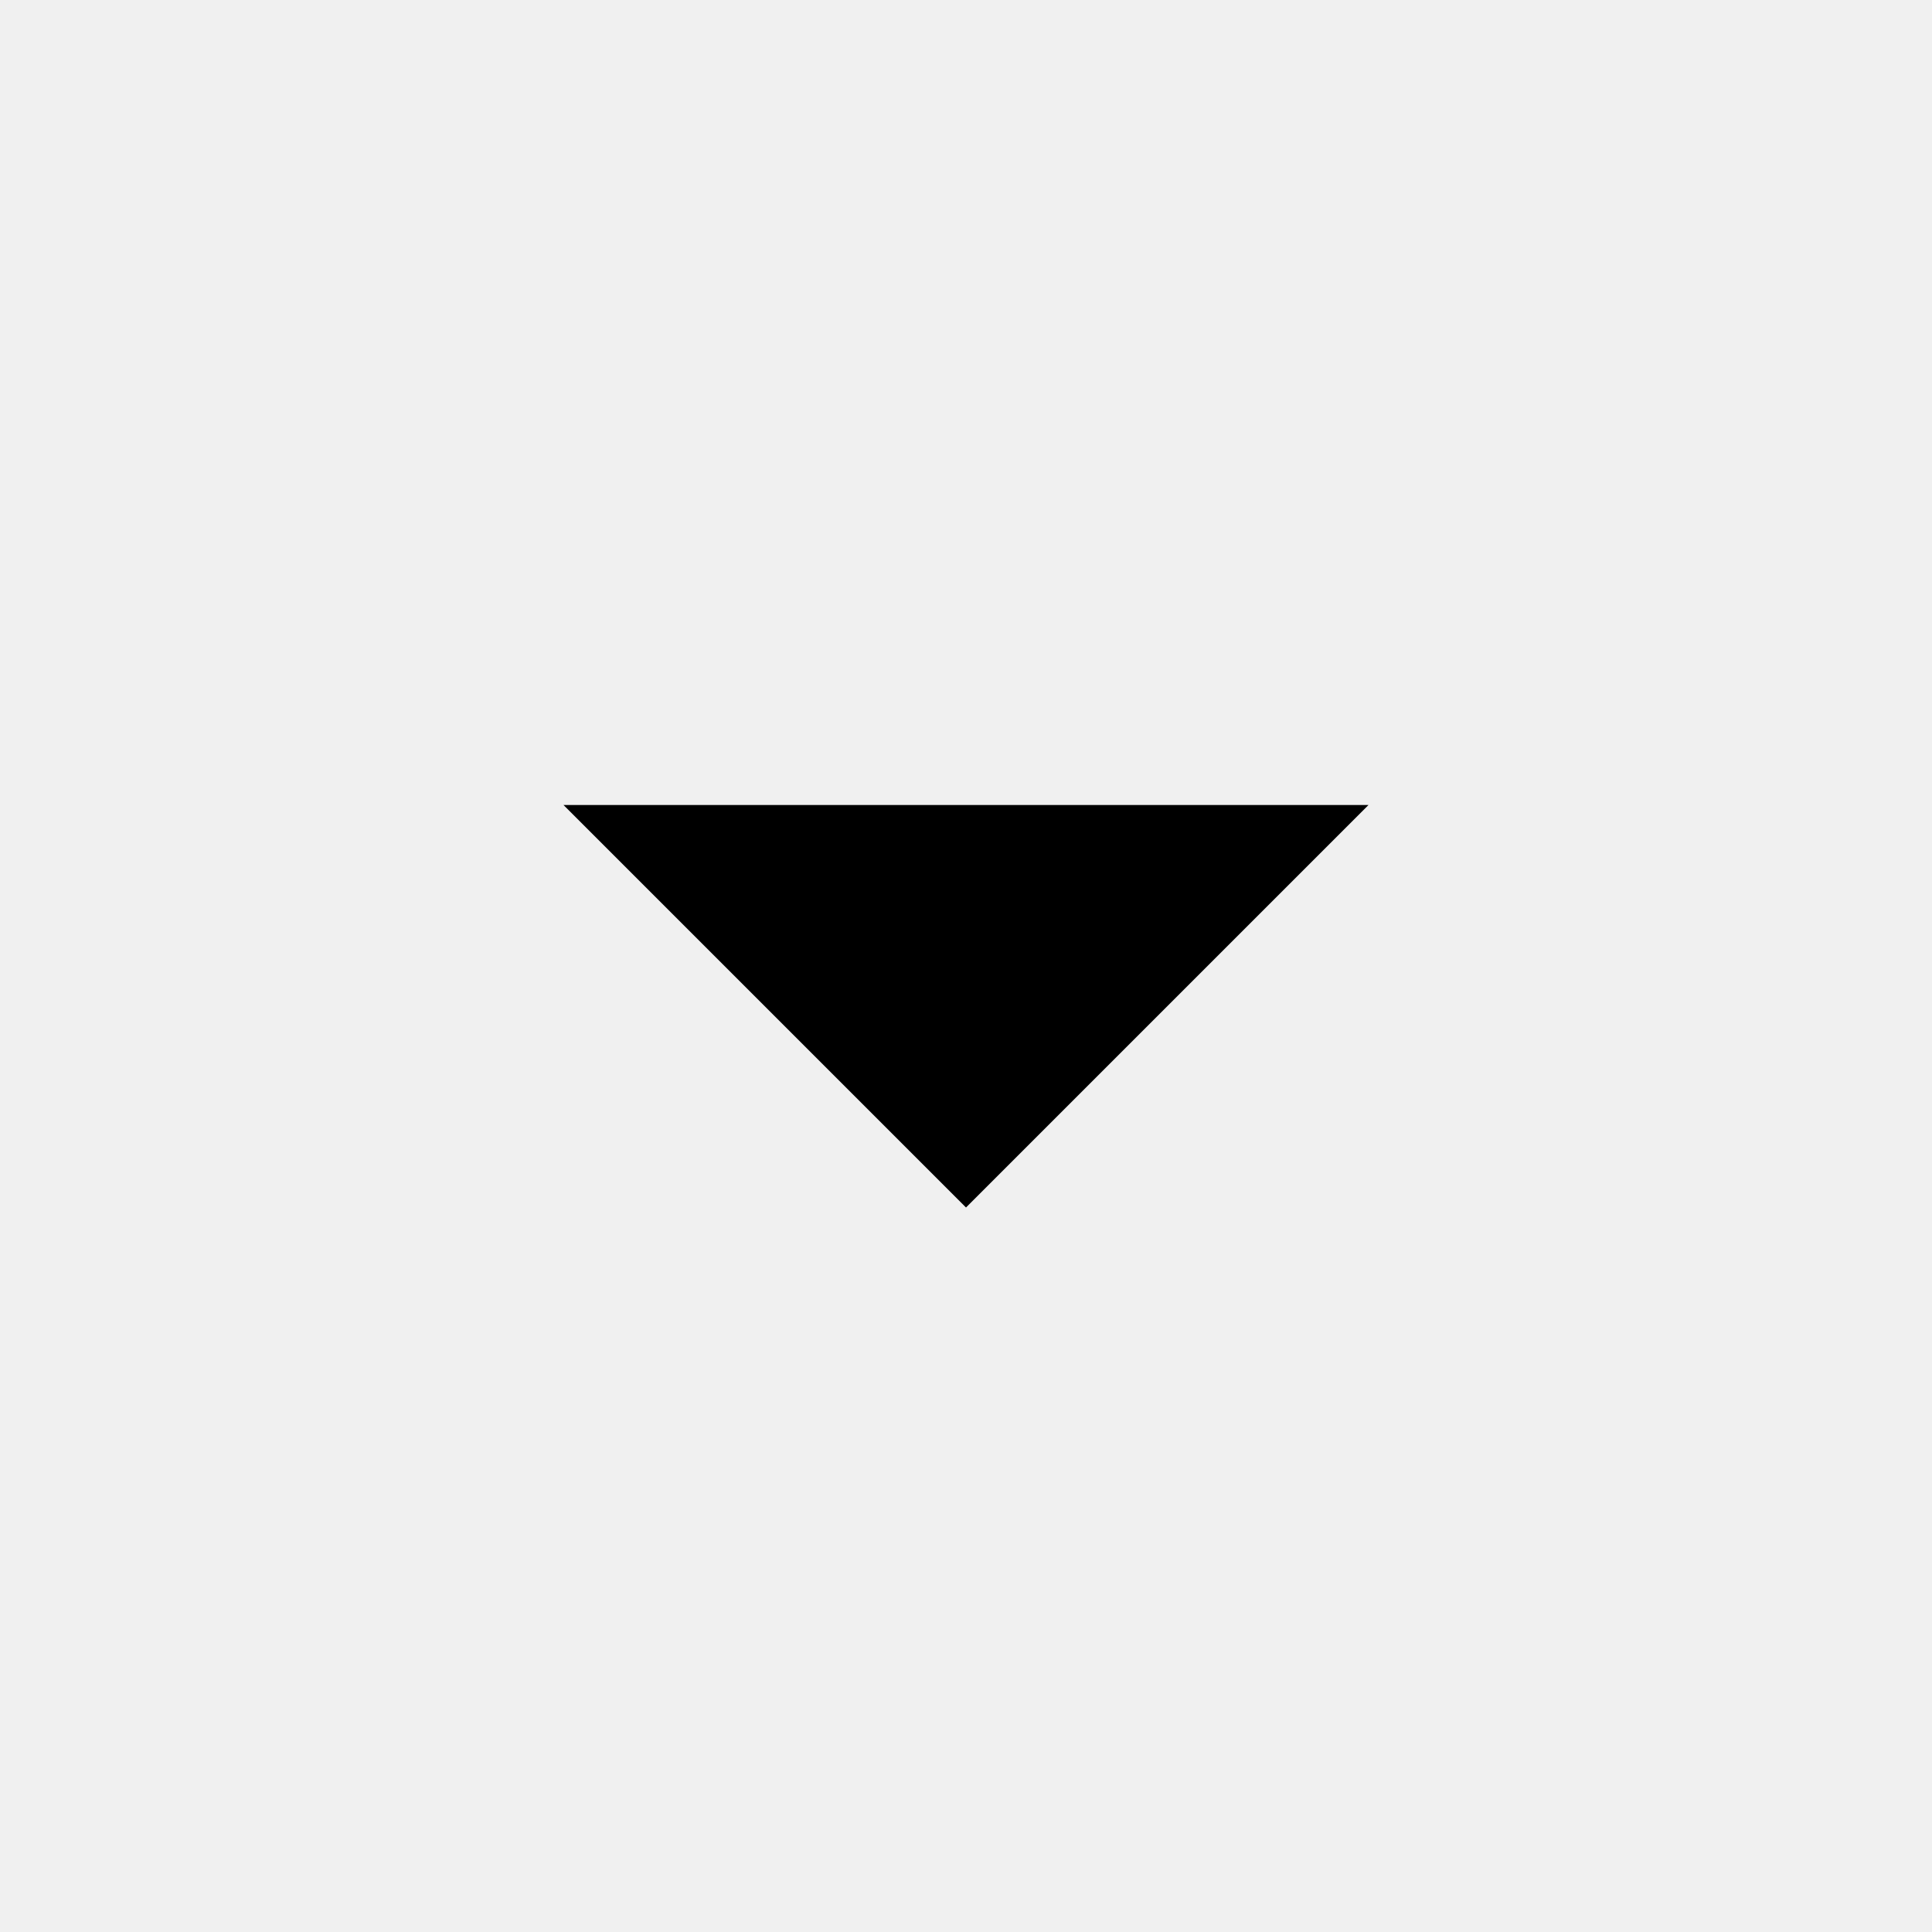
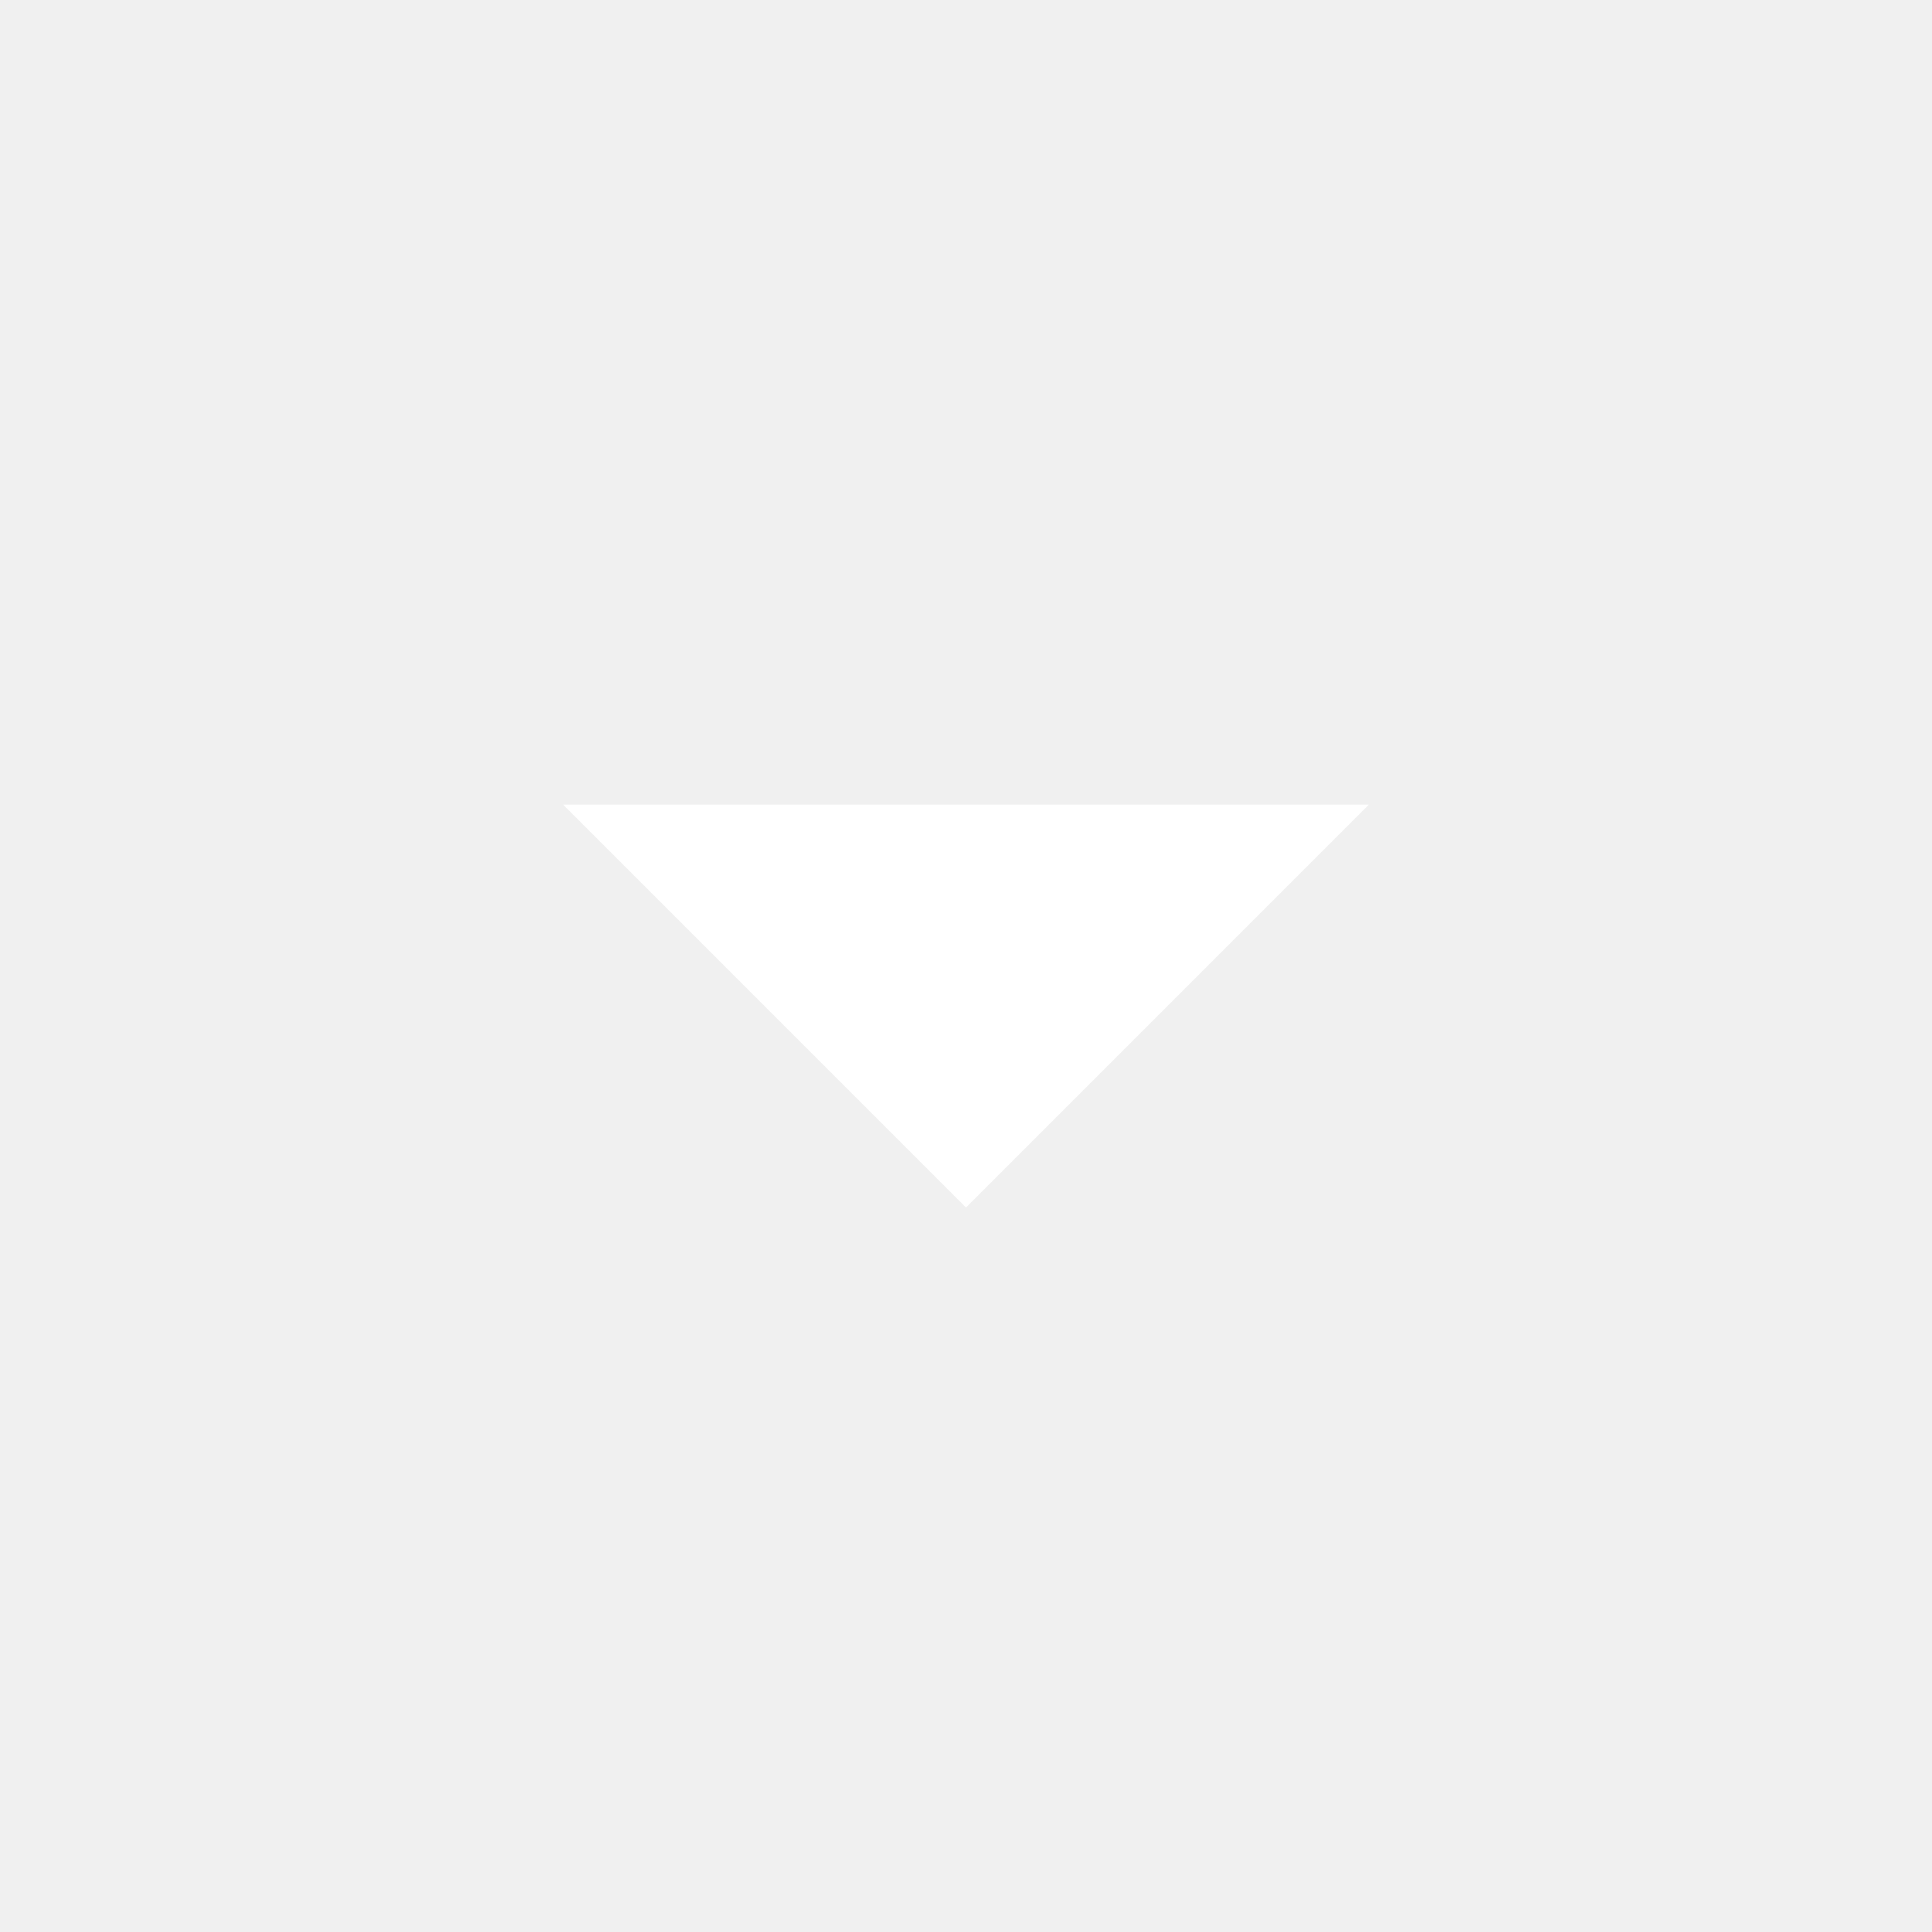
- <svg xmlns="http://www.w3.org/2000/svg" width="24px" height="24px" fill="black" viewBox="0 0 24 24">
+ <svg xmlns="http://www.w3.org/2000/svg" width="24px" height="24px" fill="white" viewBox="0 0 24 24">
  <rect x="0" fill="none" width="24" height="24" />
  <g>
    <path d="M7 10l5 5 5-5" />
  </g>
</svg>
